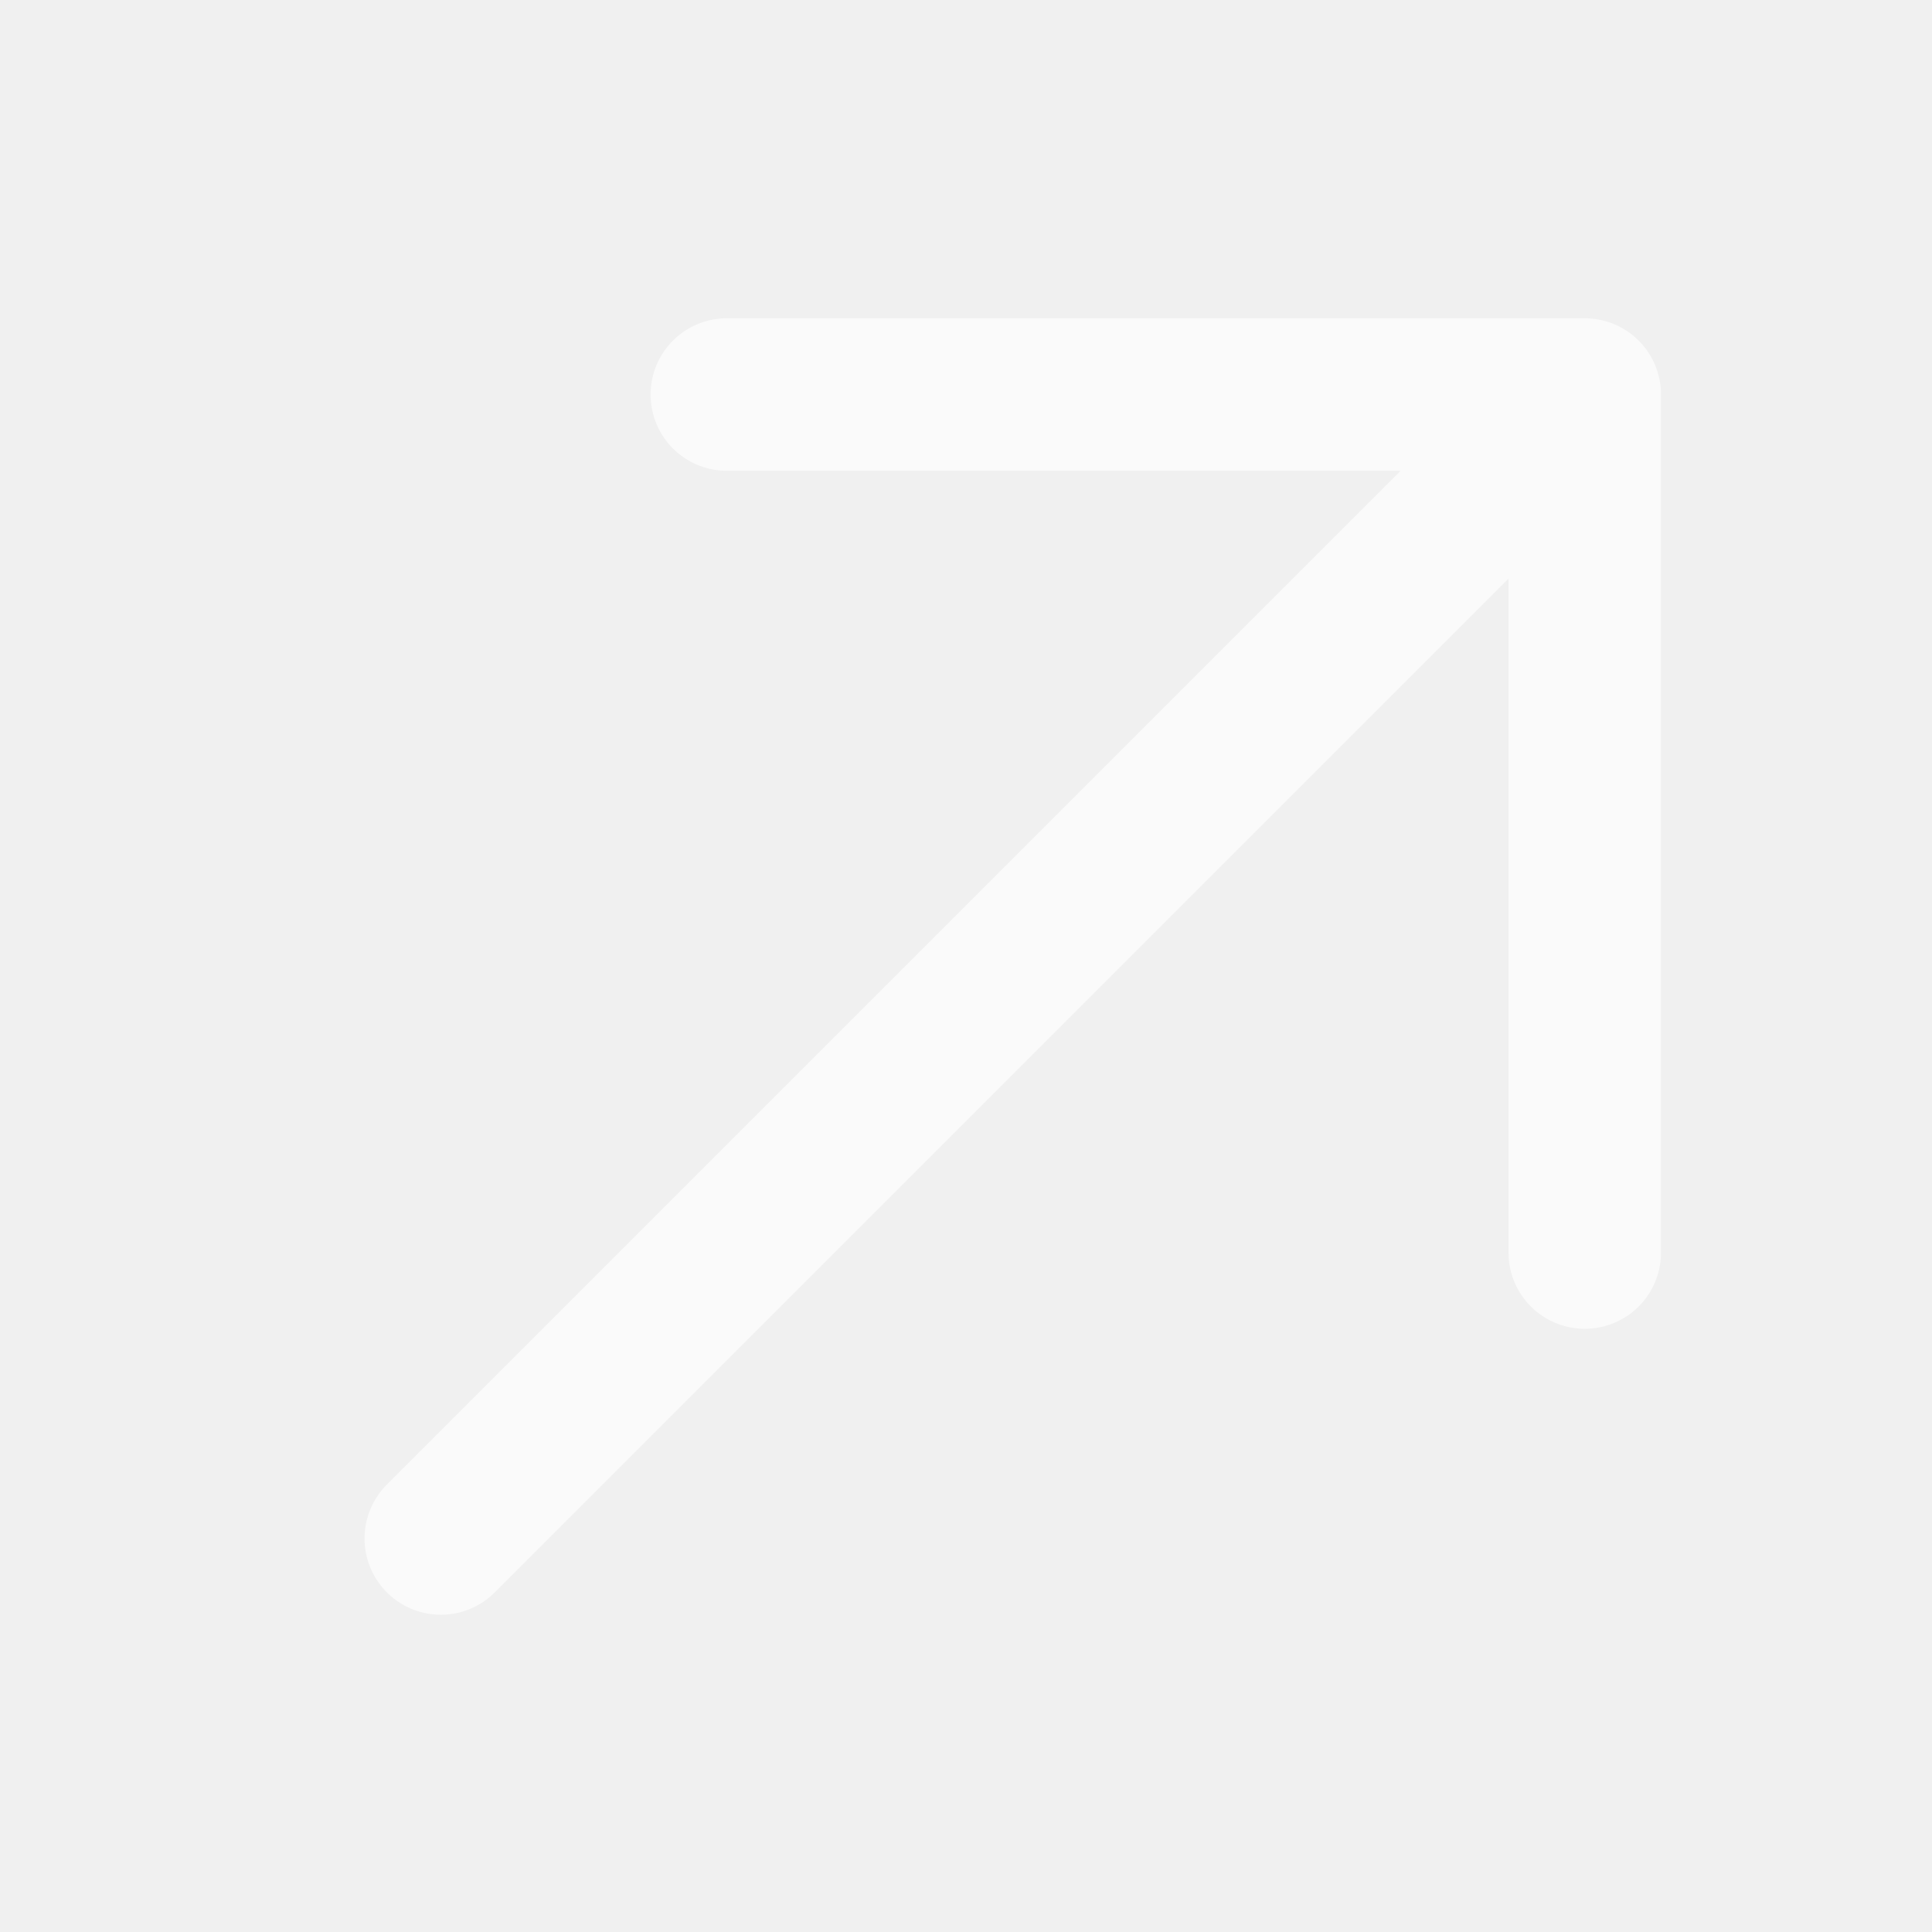
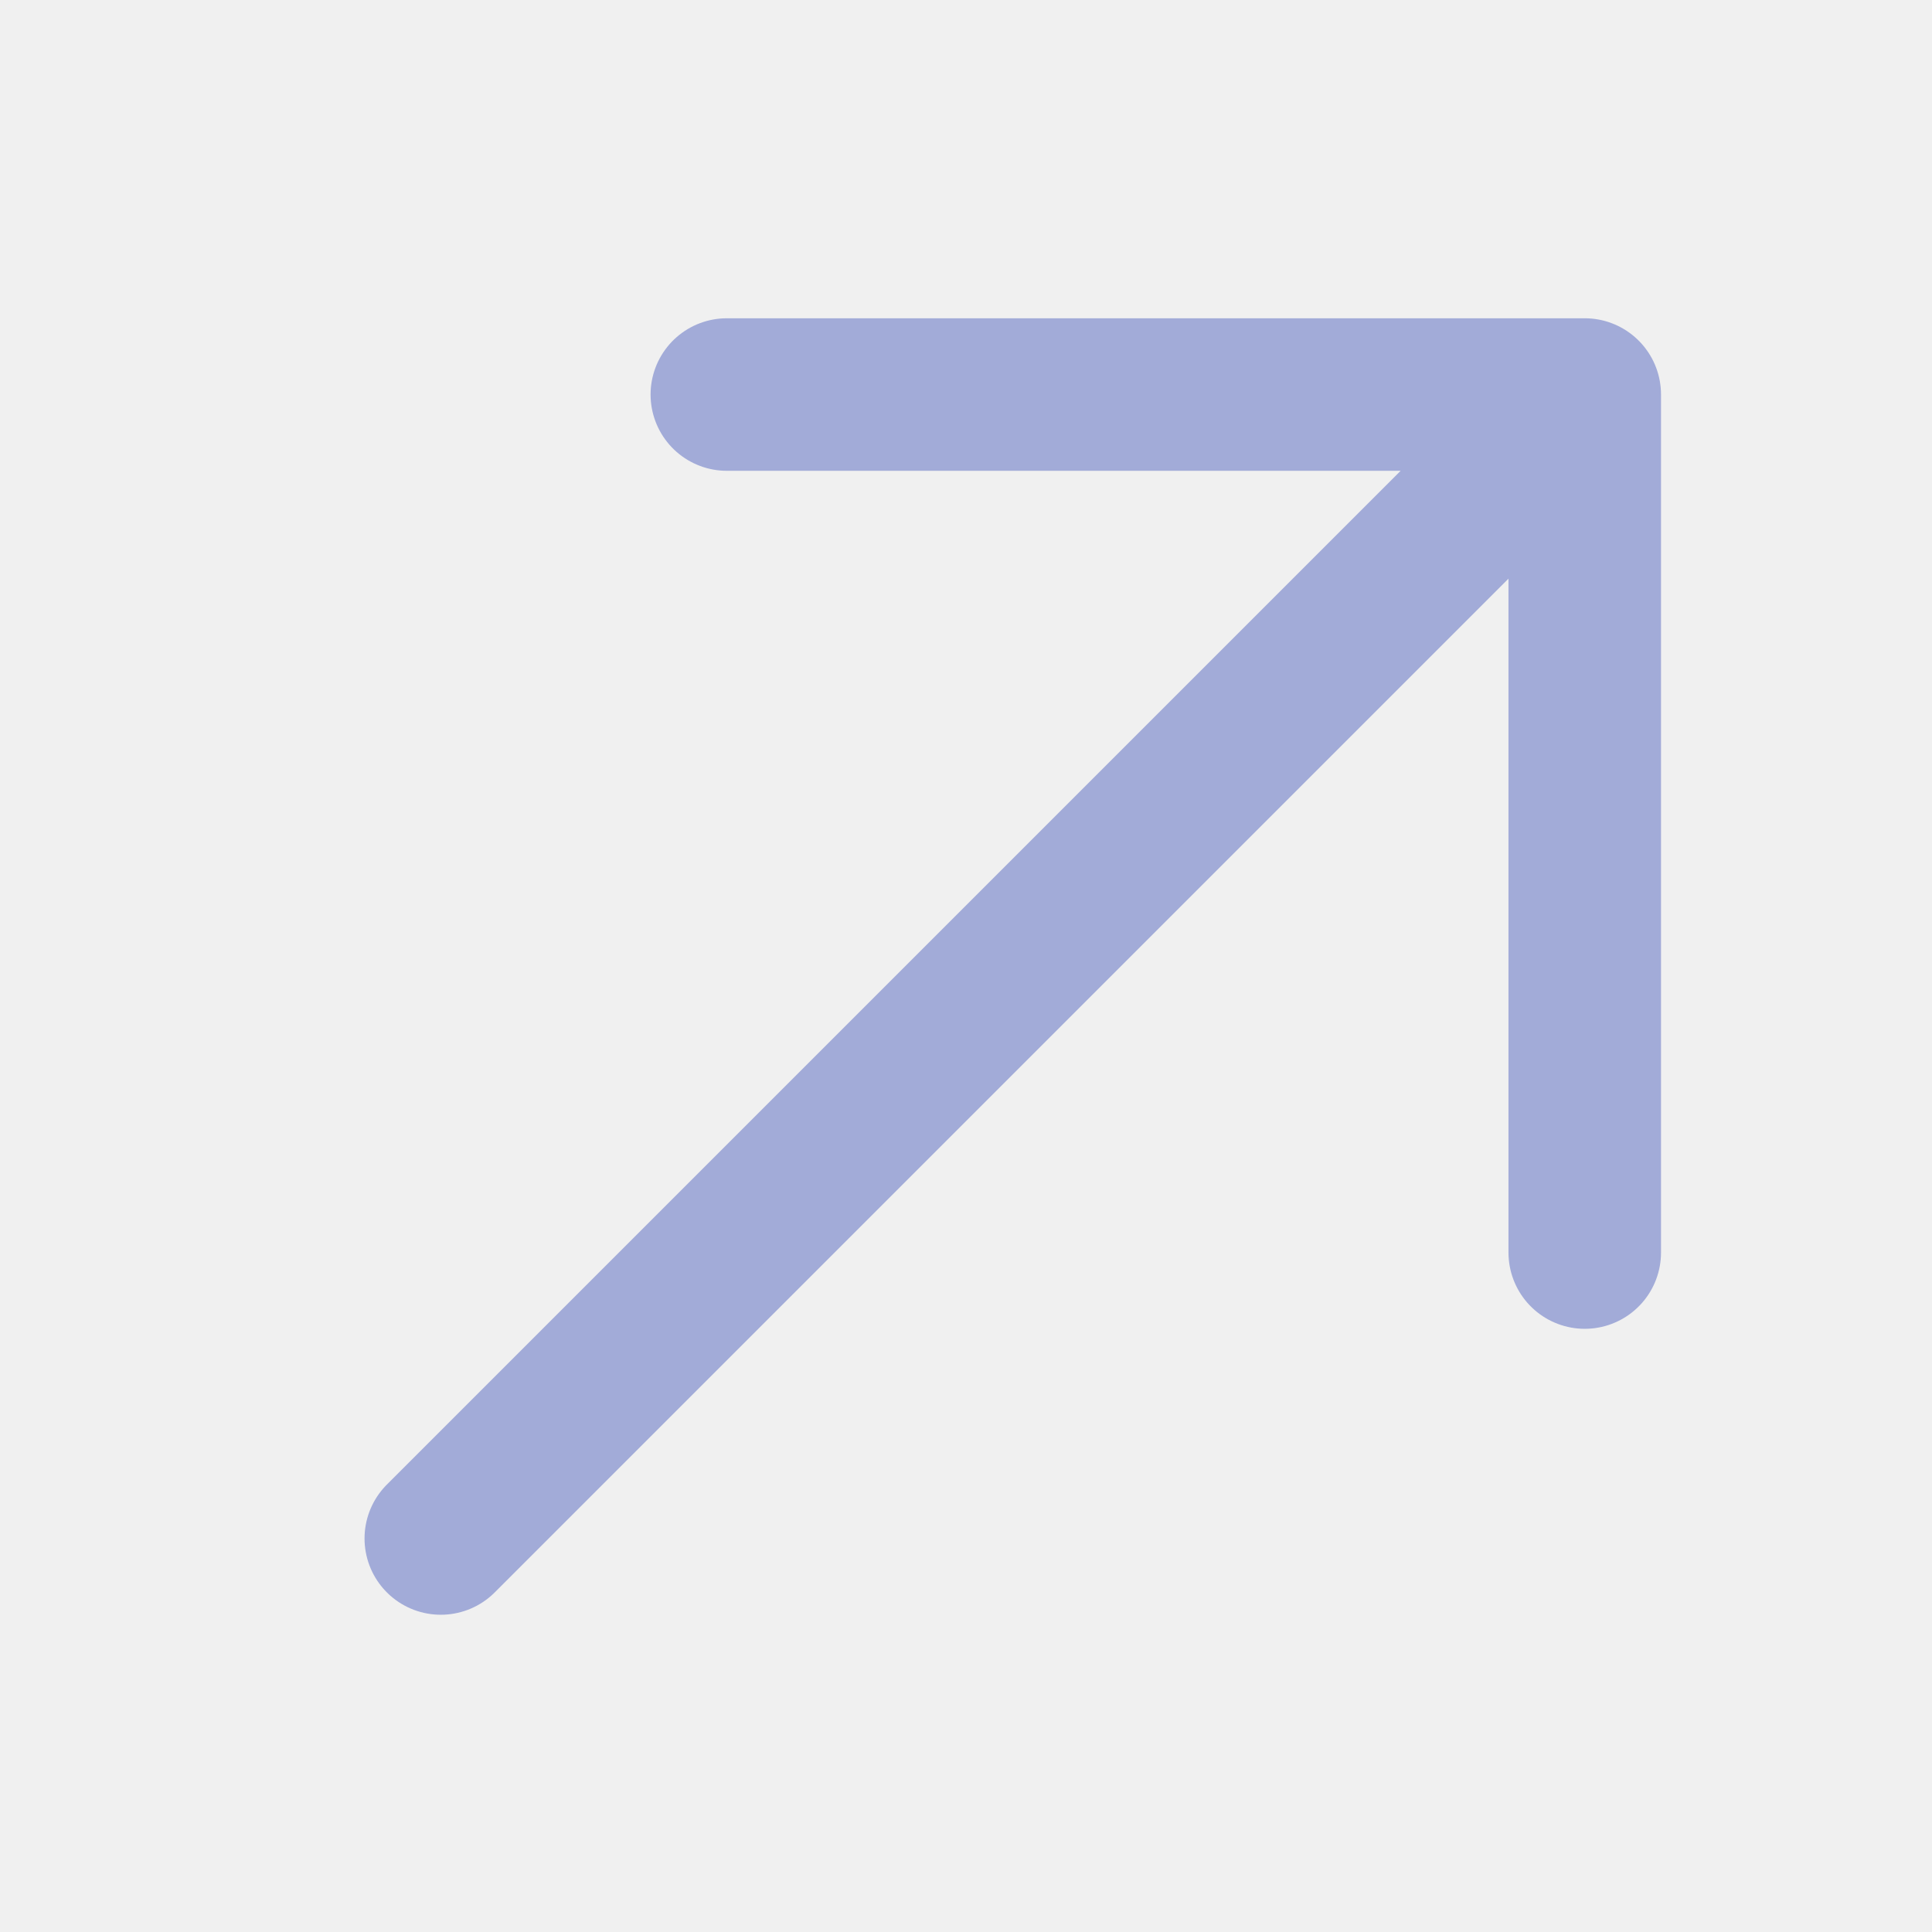
<svg xmlns="http://www.w3.org/2000/svg" width="19" height="19" viewBox="0 0 19 19" fill="none">
  <g id="svg301479891_288">
-     <path id="Vector" d="M4.335 15.13L15.585 3.88M15.585 3.88H7.148M15.585 3.88V12.318" stroke="white" stroke-opacity="0.65" stroke-width="1.5" stroke-linecap="round" stroke-linejoin="round" />
+     <path id="Vector" d="M4.335 15.13L15.585 3.88M15.585 3.88H7.148M15.585 3.88V12.318" stroke="#7986cb" stroke-opacity="0.65" stroke-width="1.5" stroke-linecap="round" stroke-linejoin="round" />
  </g>
</svg>
